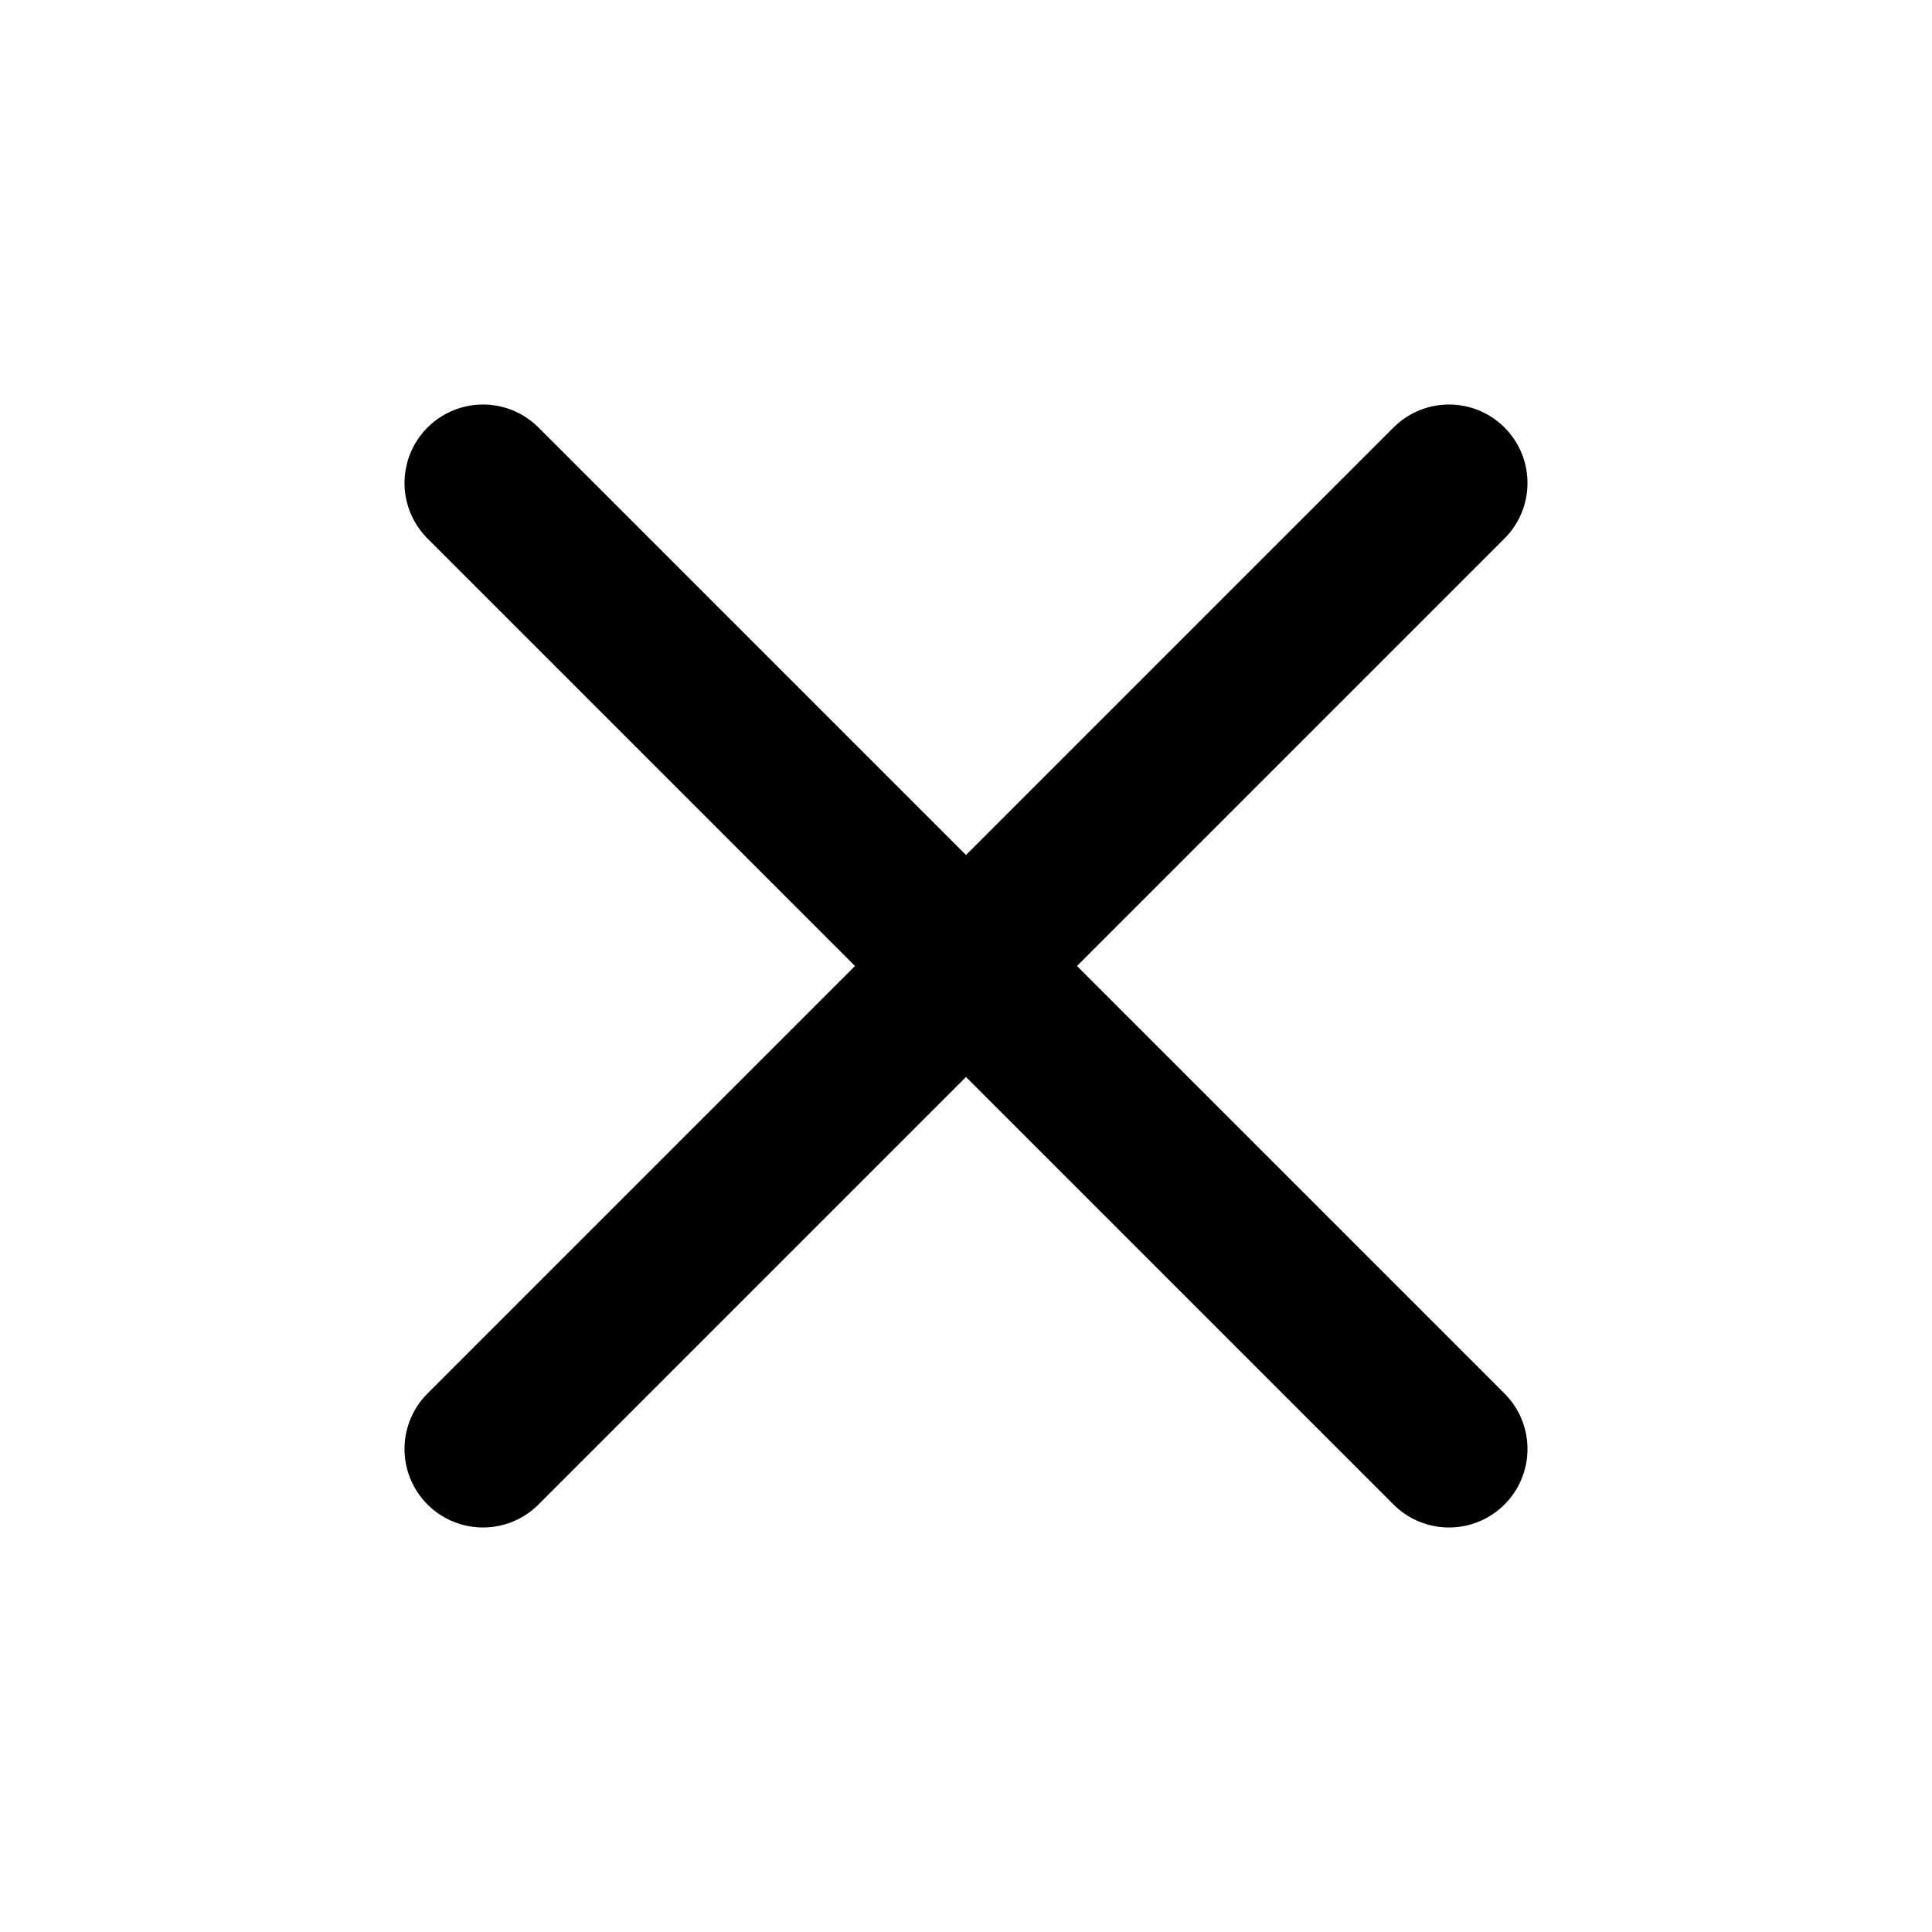
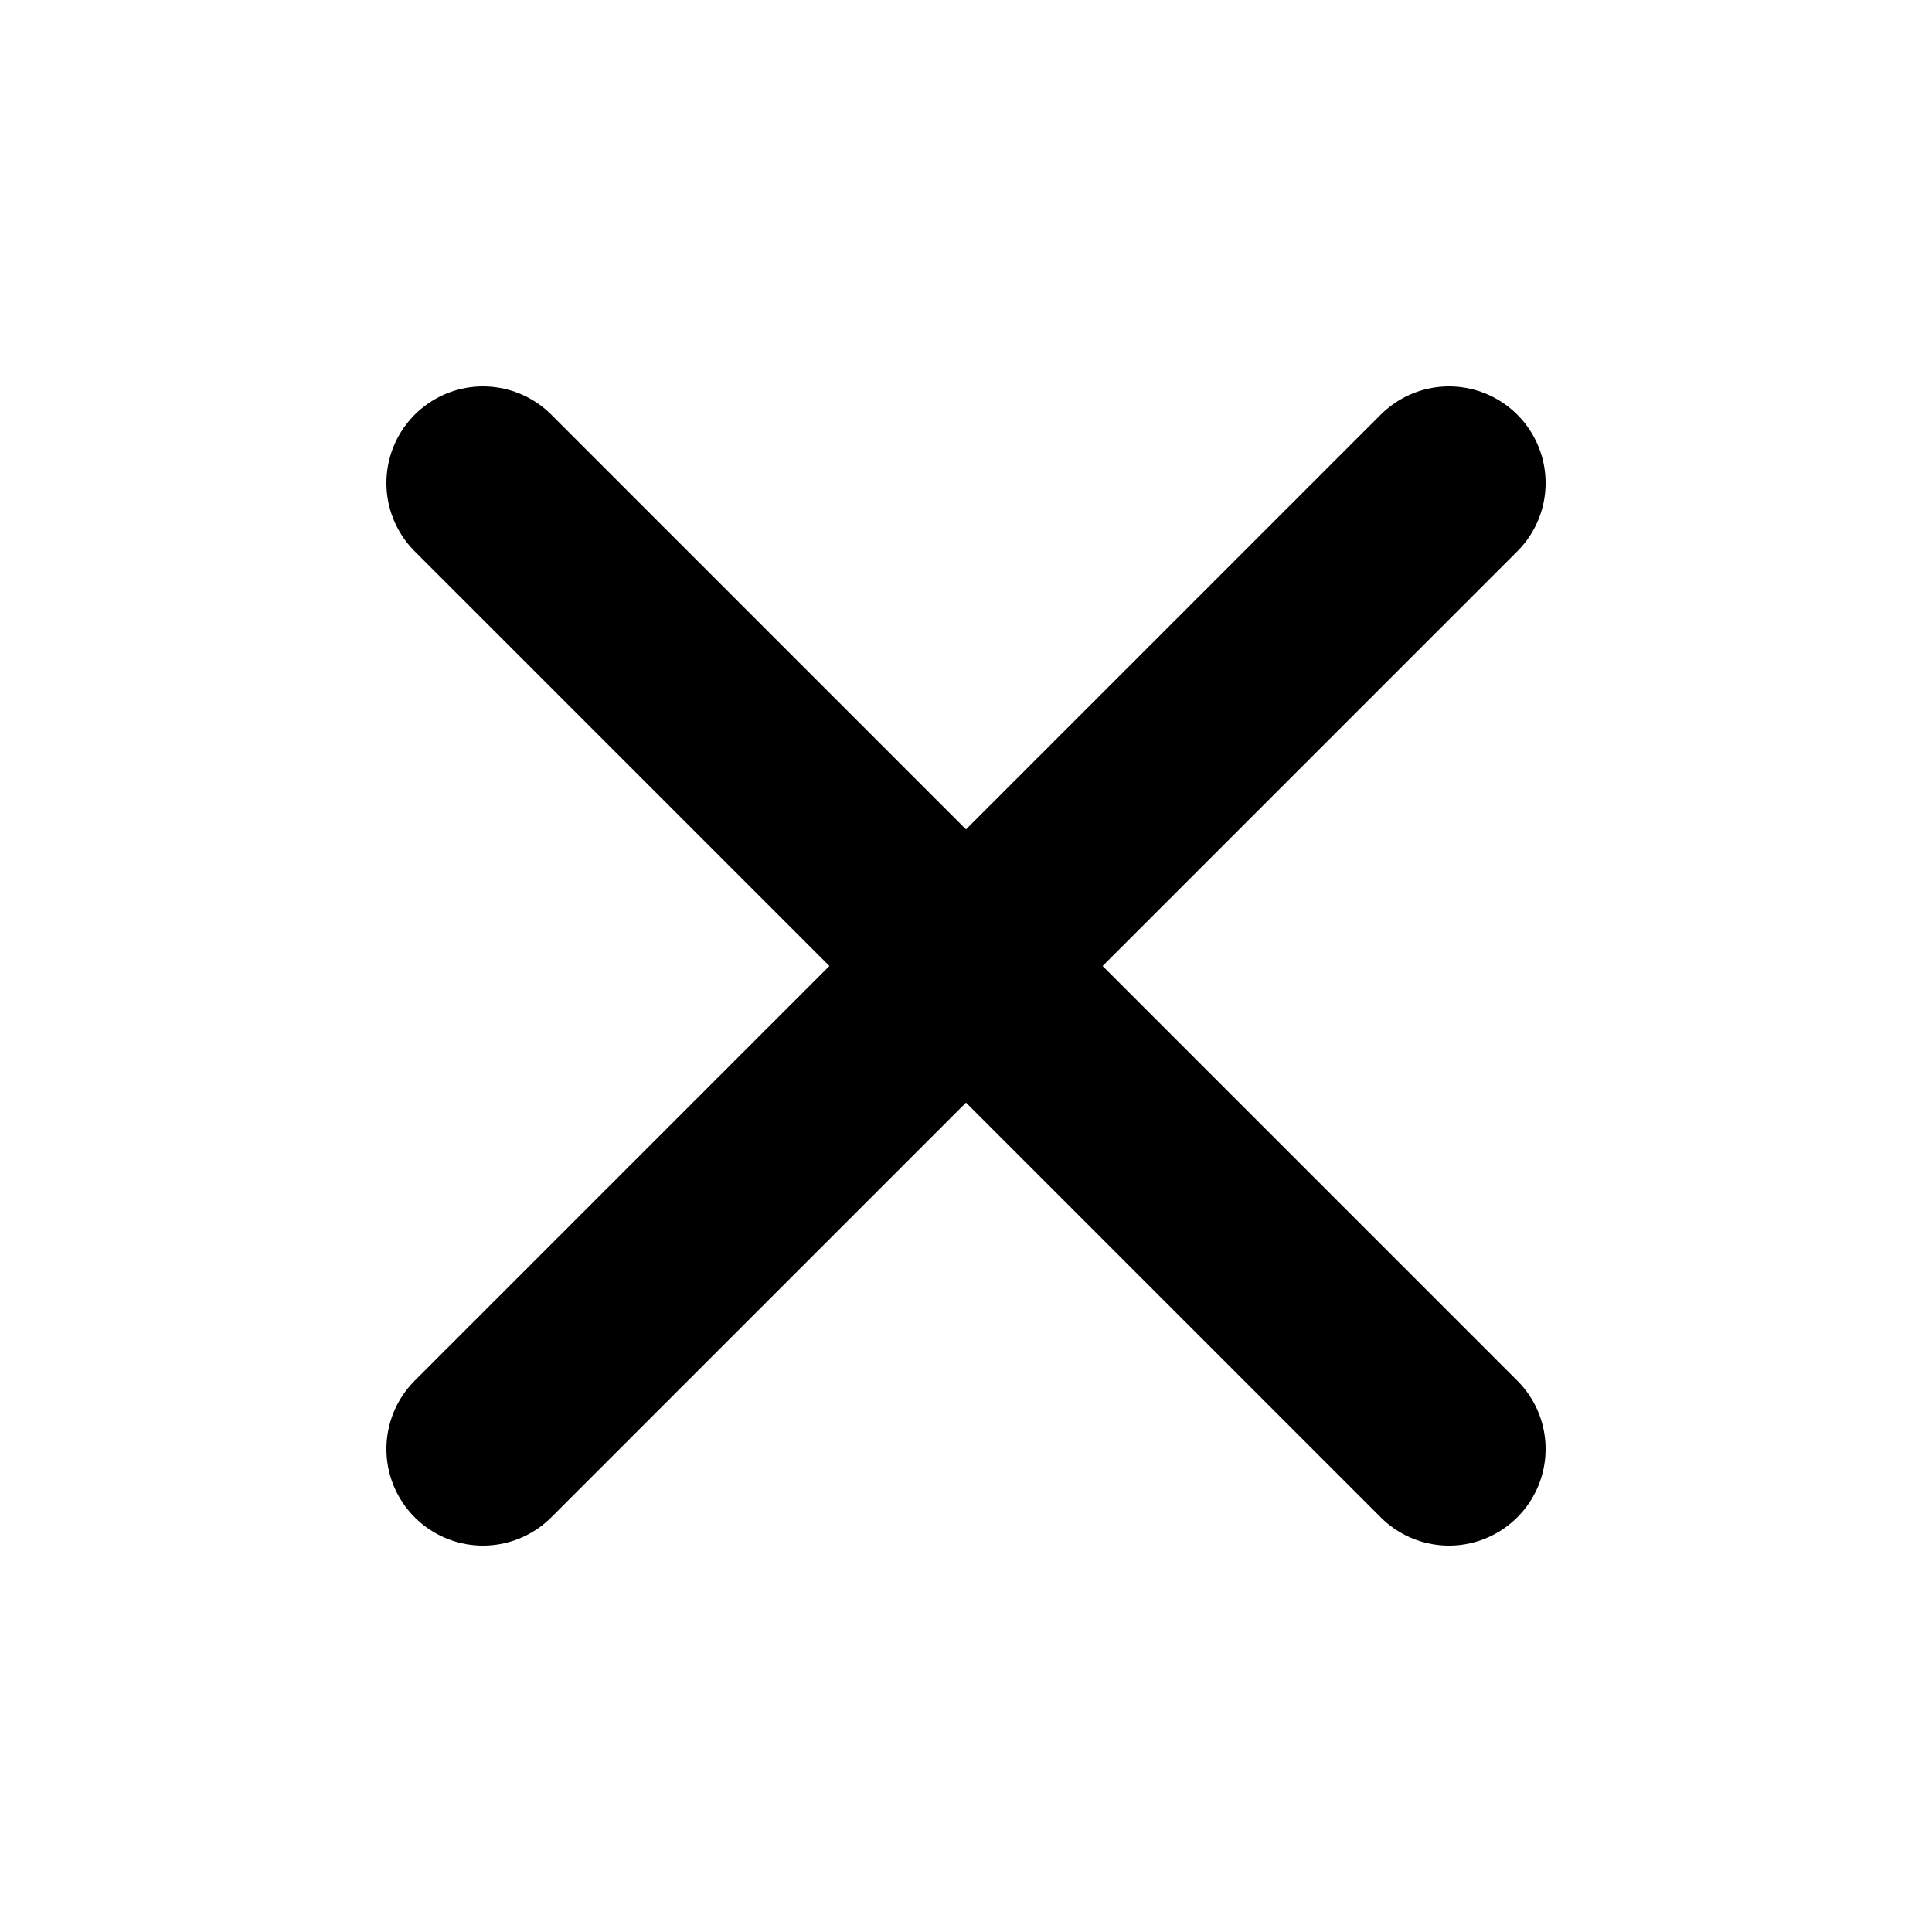
<svg xmlns="http://www.w3.org/2000/svg" width="16" height="16" viewBox="0 0 16 16">
-   <path d="M4 4 L12 12 M12 4 L4 12" fill="none" stroke="currentColor" stroke-width="1.3" stroke-linecap="round" />
+   <path d="M4 4 L12 12 M12 4 L4 12" fill="none" stroke="currentColor" stroke-width="1.6" stroke-linecap="round" />
</svg>
